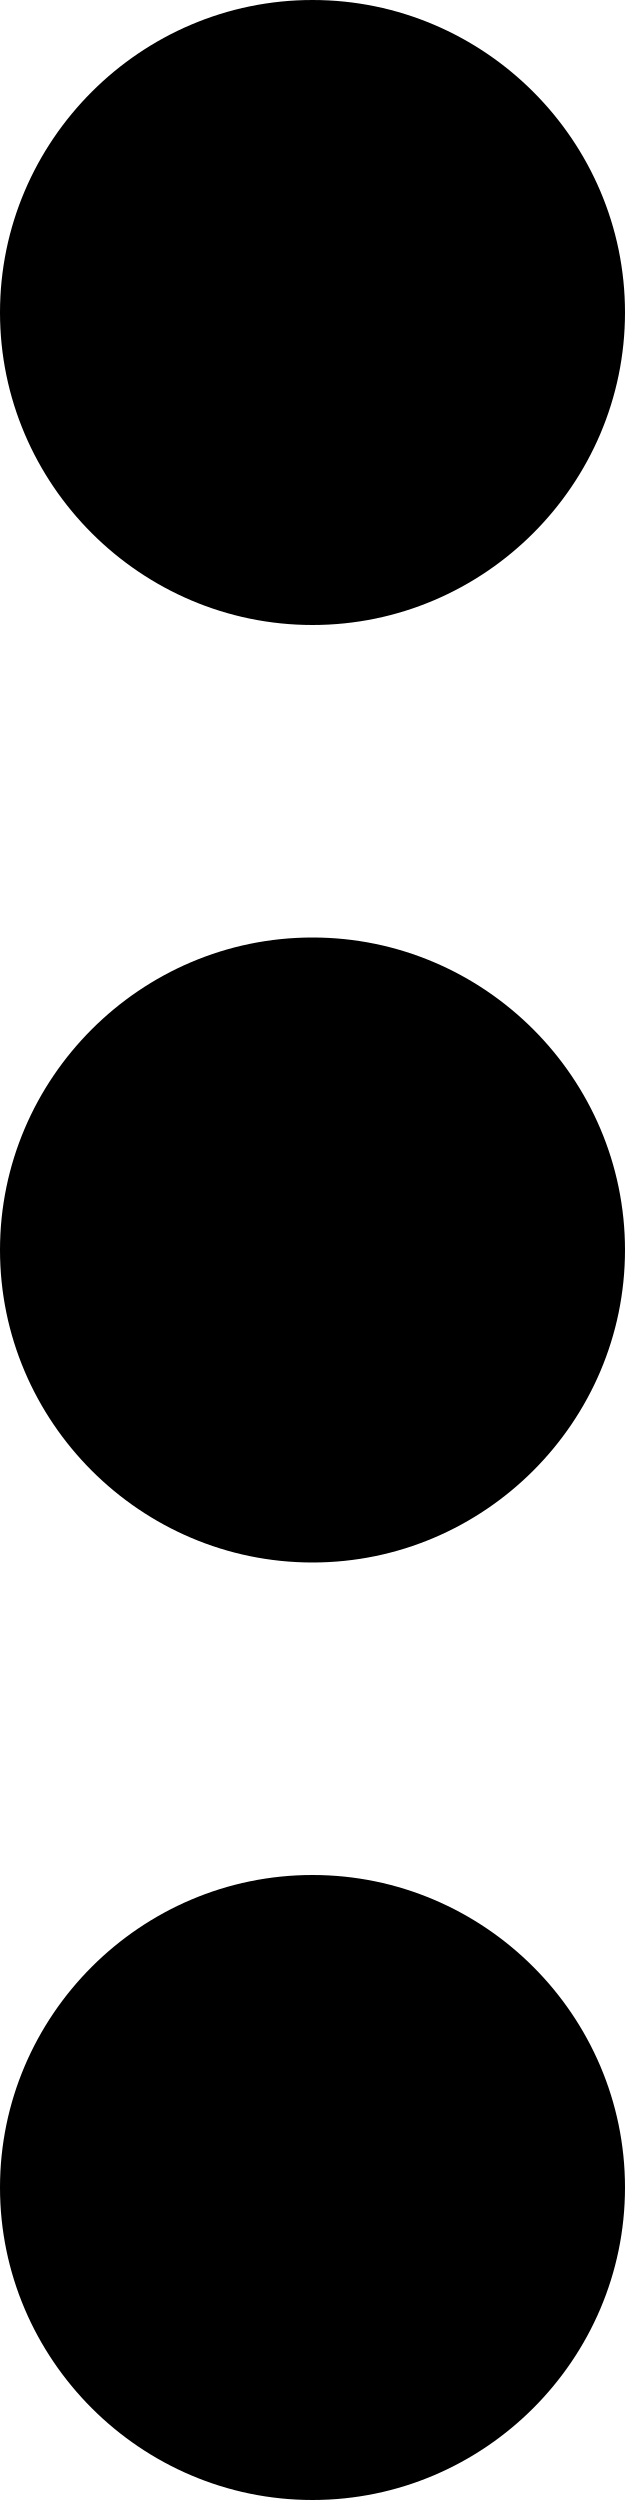
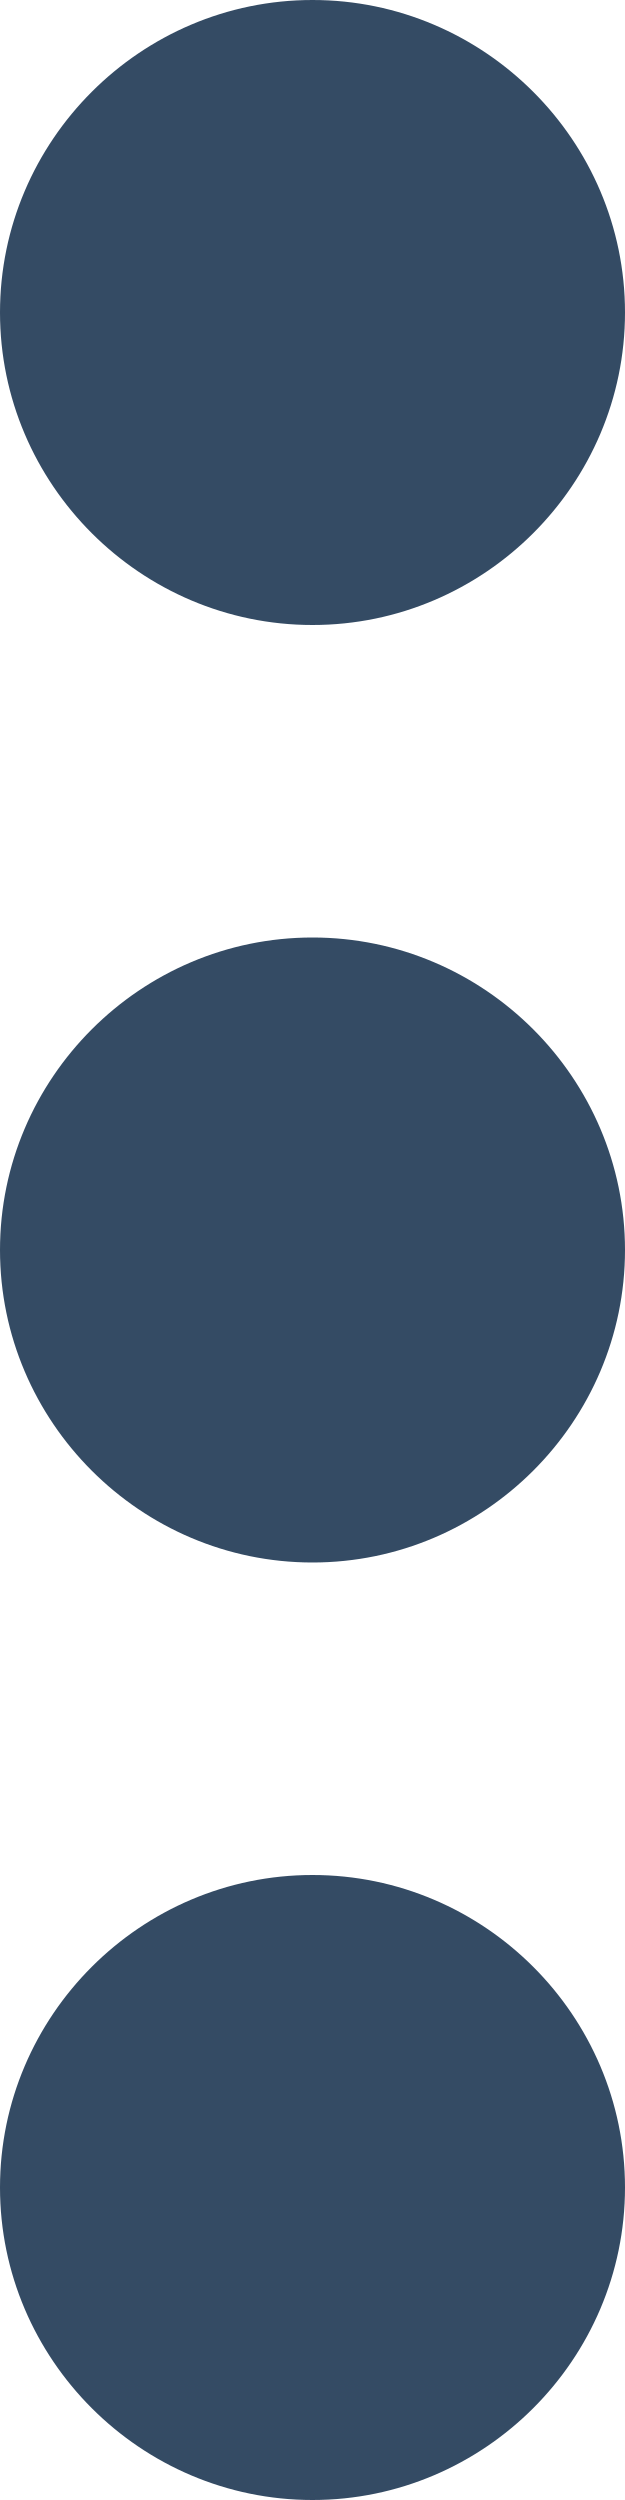
<svg xmlns="http://www.w3.org/2000/svg" width="4" height="16" viewBox="0 0 4 16" fill="none">
-   <path d="M2 4C3.1 4 4 3.1 4 2C4 0.9 3.1 0 2 0C0.9 0 0 0.9 0 2C0 3.1 0.9 4 2 4ZM2 6C0.9 6 0 6.9 0 8C0 9.1 0.9 10 2 10C3.1 10 4 9.1 4 8C4 6.9 3.1 6 2 6ZM2 12C0.9 12 0 12.9 0 14C0 15.1 0.9 16 2 16C3.1 16 4 15.1 4 14C4 12.9 3.1 12 2 12Z" fill="black" />
+   <path d="M2 4C3.1 4 4 3.1 4 2C4 0.9 3.1 0 2 0C0.9 0 0 0.9 0 2C0 3.1 0.9 4 2 4ZM2 6C0.9 6 0 6.9 0 8C0 9.1 0.9 10 2 10C3.1 10 4 9.1 4 8C4 6.9 3.1 6 2 6ZM2 12C0.9 12 0 12.9 0 14C0 15.1 0.9 16 2 16C3.1 16 4 15.1 4 14C4 12.9 3.1 12 2 12Z" fill="#344B64" />
</svg>
